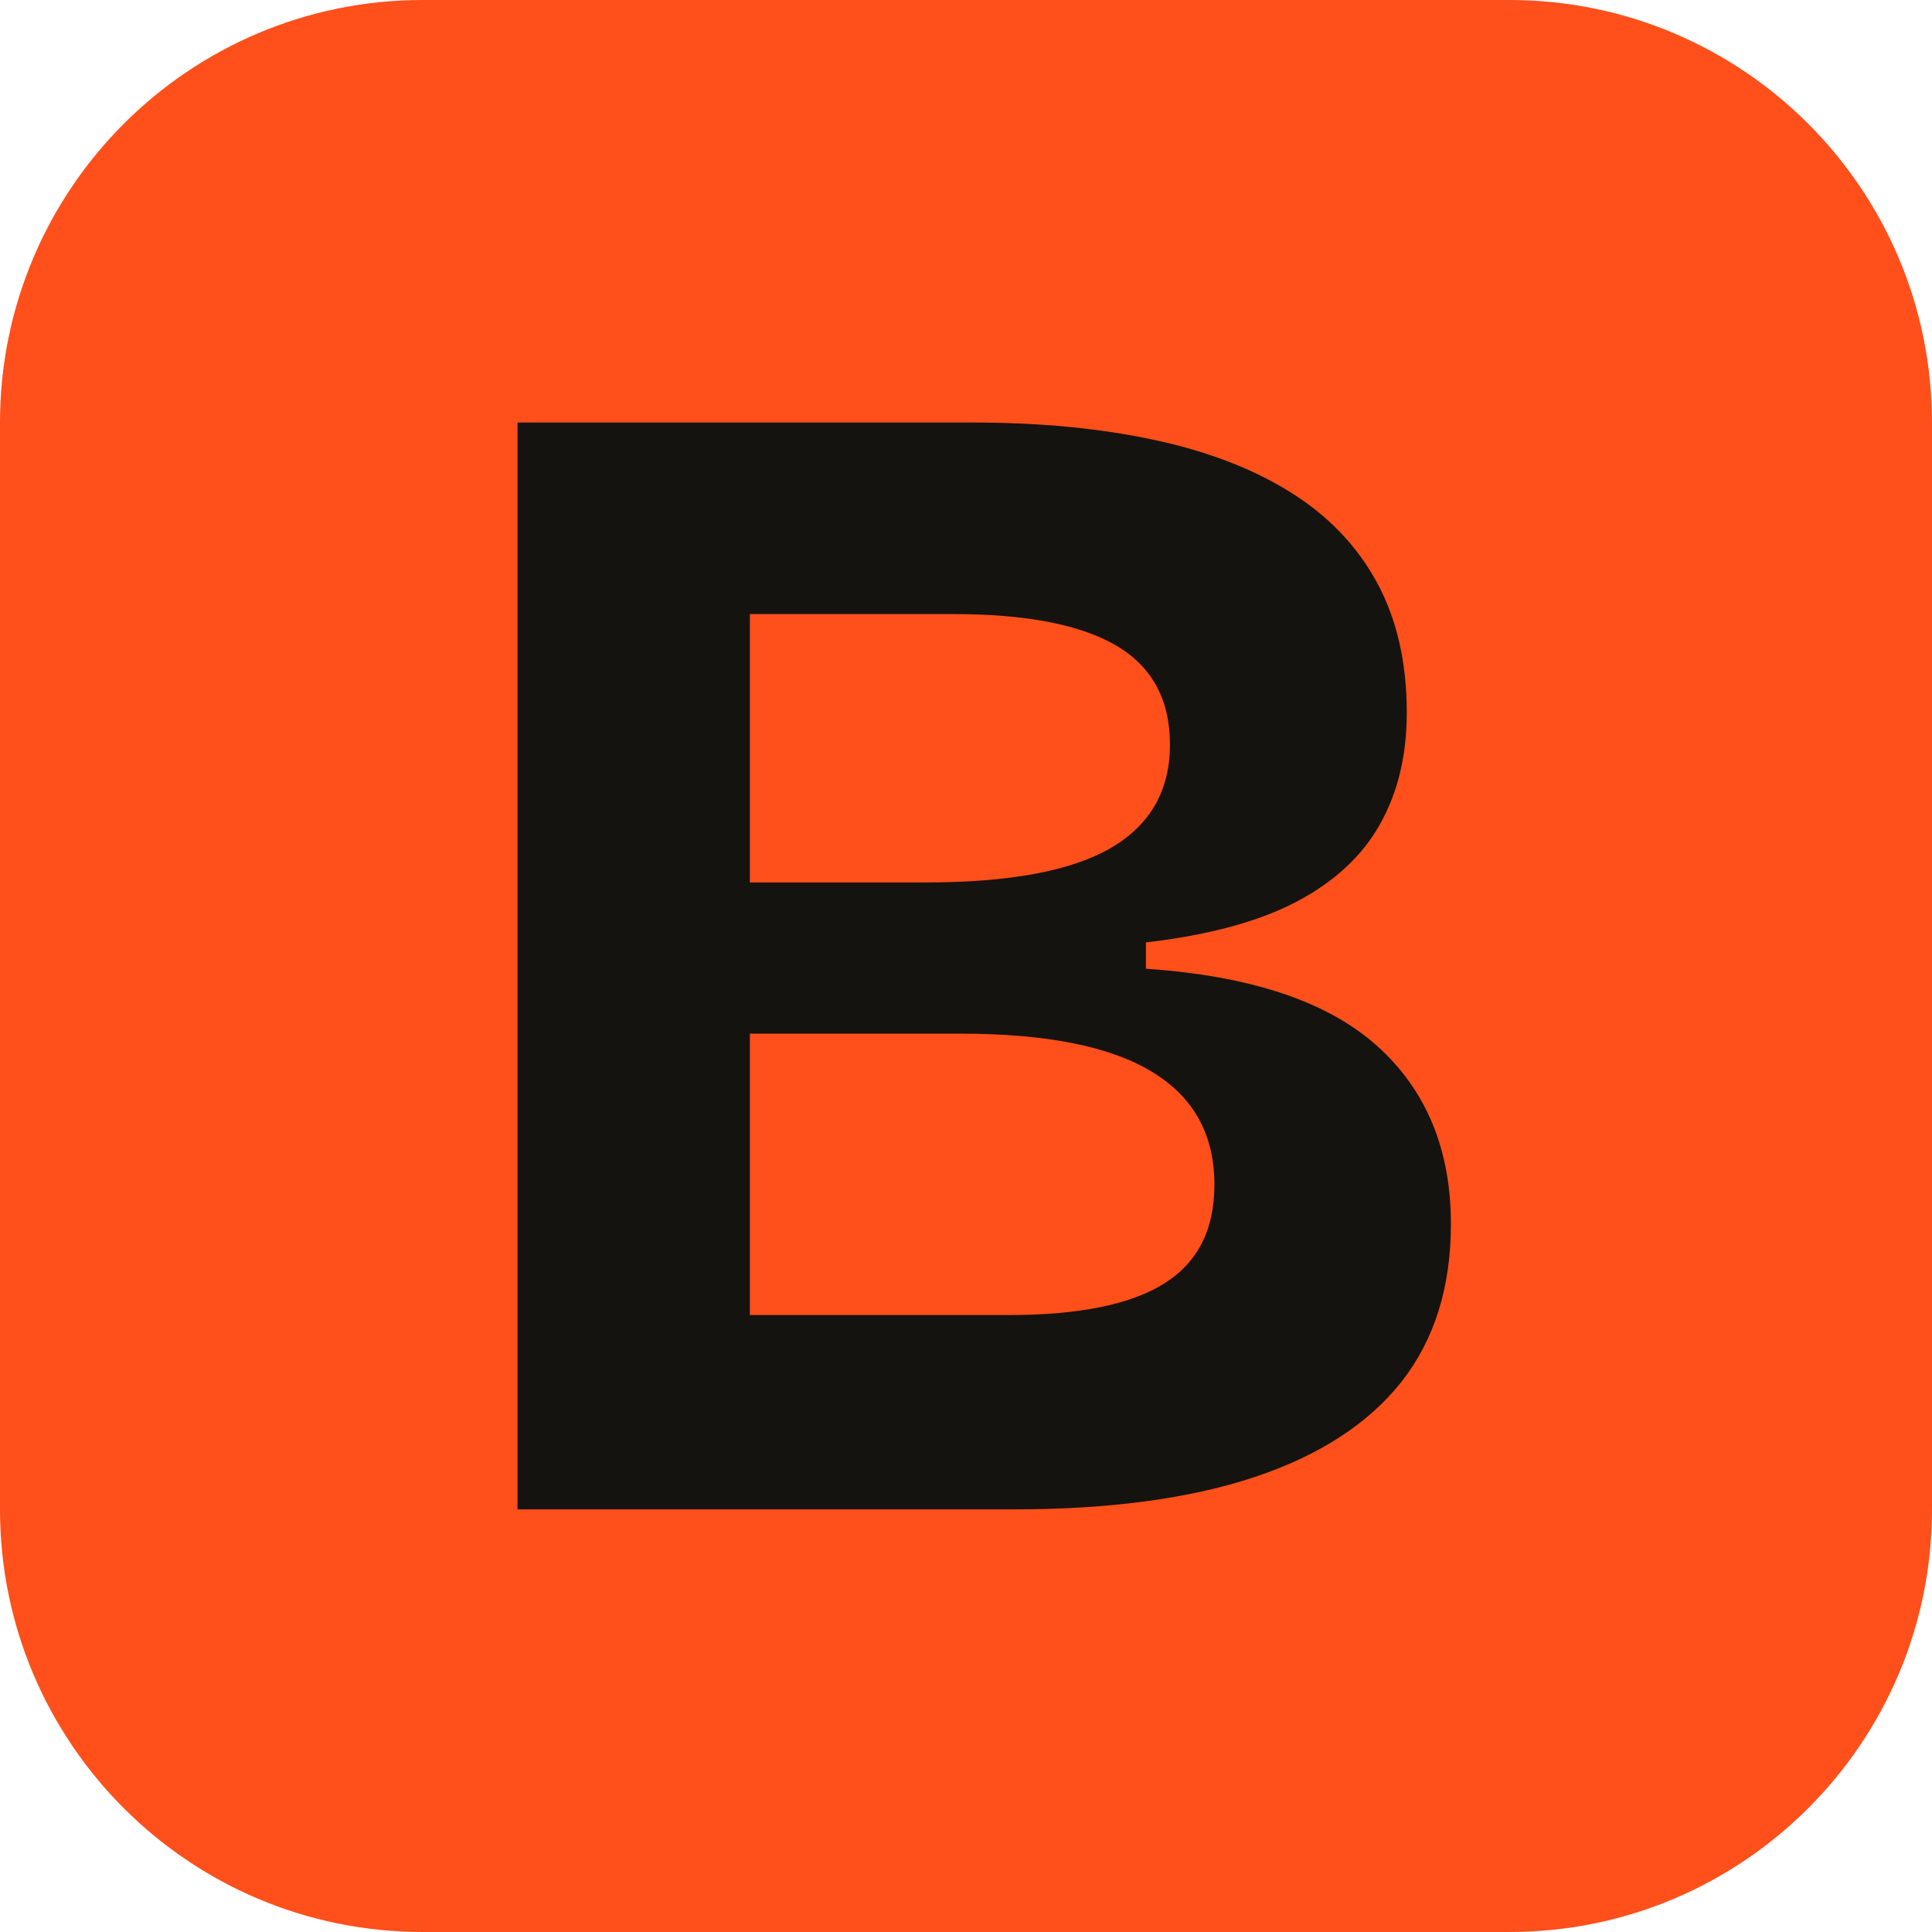
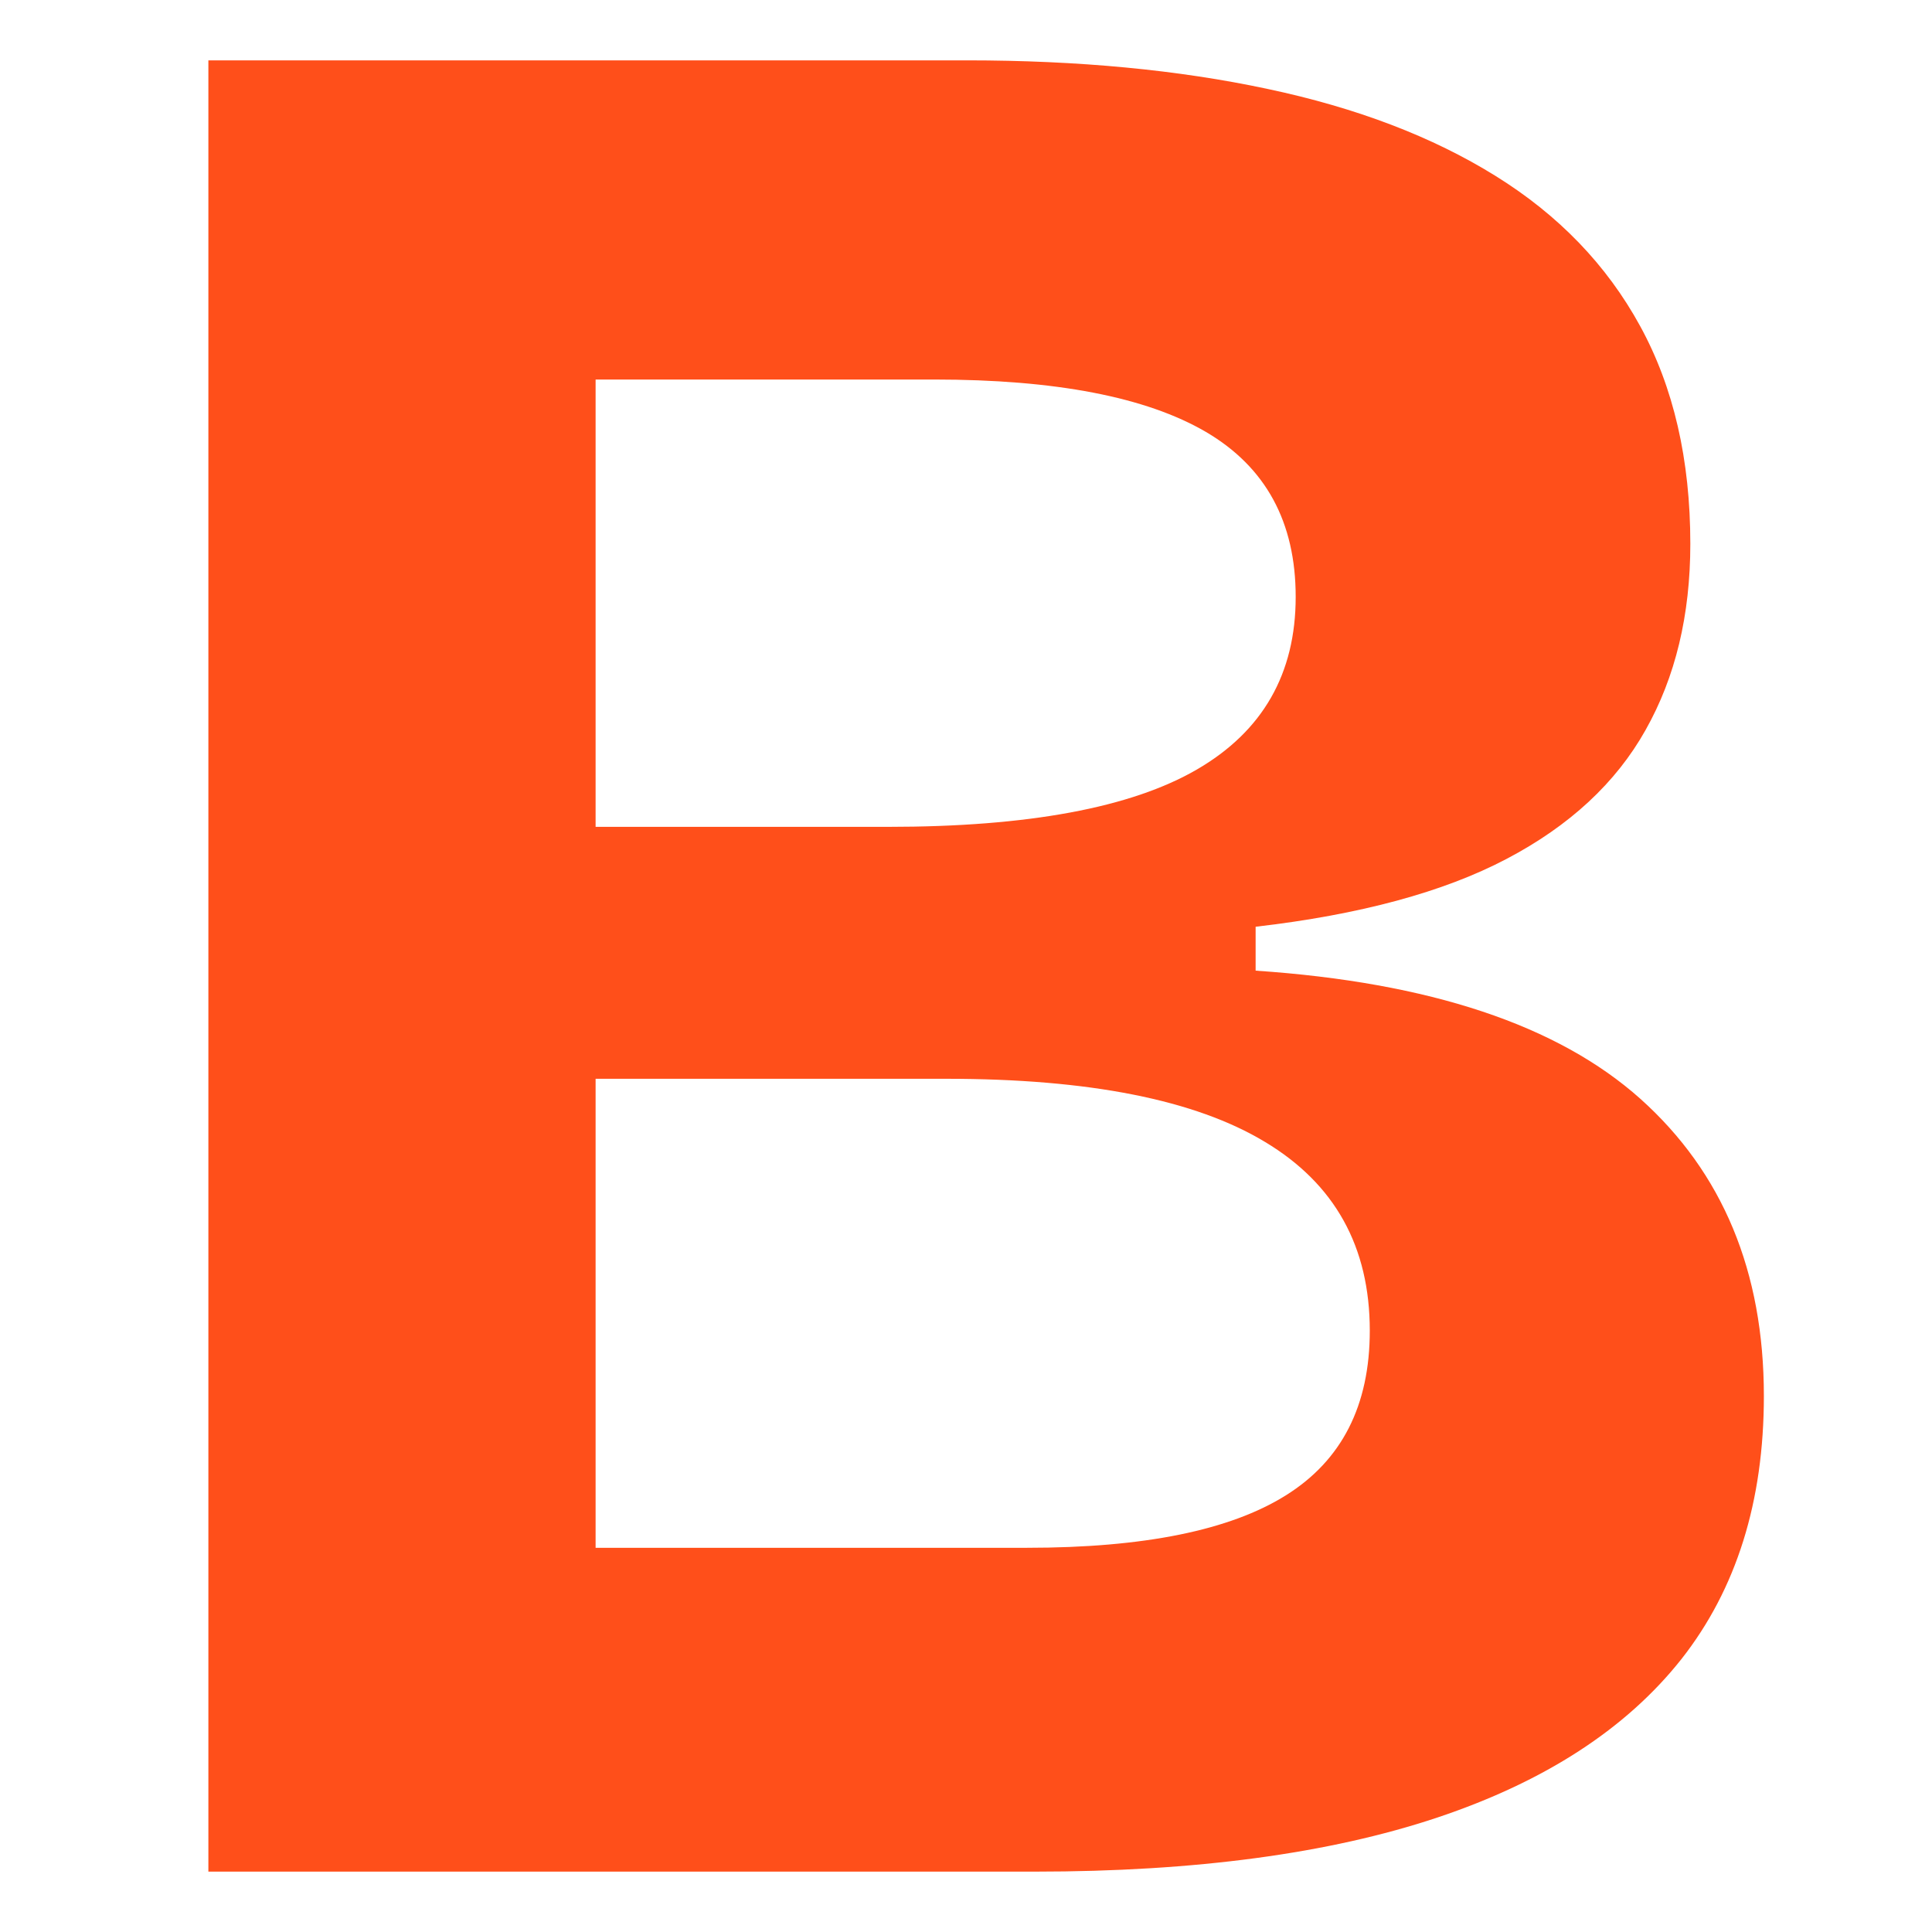
<svg xmlns="http://www.w3.org/2000/svg" viewBox="0 0 64 64">
-   <rect width="64" height="64" rx="14" fill="#ff4f1a" />
-   <path fill="#15130f" transform="translate(13.20 50.00) scale(0.05455 -0.05455)" d="M72.3 0V660H348.8Q409.5 660 458.2 649.6Q506.9 639.3 541.3 617.9Q575.8 596.5 594 563.2Q612.3 529.8 612.3 483.8Q612.3 444.9 596 416Q579.8 387.1 545.3 369Q510.9 350.9 453.9 344.3V328.3Q549 321.9 594.1 281.6Q639.1 241.3 639.1 173.3Q639.1 115.7 609.1 77.5Q579 39.4 520.1 19.7Q461.1 0 373.5 0ZM213.4 118H370.6Q434.4 118 464.9 137.1Q495.5 156.2 495.5 197.1Q495.5 243 457.3 265.9Q419.2 288.9 341.2 288.9H213.4ZM213.4 380.7H319.9Q396.5 380.7 432.5 401.6Q468.5 422.5 468.5 464.5Q468.5 505.4 435.8 524.6Q403.1 543.7 336.7 543.7H213.4Z" />
+   <path fill="#ff4f1a" transform="translate(0.33 62.00) scale(0.09091 -0.09091)" d="M72.3 0V660H348.8Q409.5 660 458.2 649.6Q506.9 639.3 541.3 617.9Q575.8 596.5 594 563.2Q612.3 529.8 612.3 483.8Q612.3 444.9 596 416Q579.8 387.1 545.3 369Q510.9 350.9 453.9 344.3V328.3Q549 321.9 594.1 281.6Q639.1 241.3 639.1 173.3Q639.1 115.7 609.1 77.5Q579 39.4 520.1 19.7Q461.1 0 373.5 0ZM213.4 118H370.6Q434.4 118 464.9 137.1Q495.5 156.2 495.5 197.1Q495.5 243 457.3 265.9Q419.2 288.9 341.2 288.9H213.4ZM213.4 380.7H319.9Q396.5 380.7 432.5 401.6Q468.5 422.5 468.5 464.5Q468.5 505.4 435.8 524.6Q403.1 543.7 336.7 543.7H213.4Z" />
</svg>
